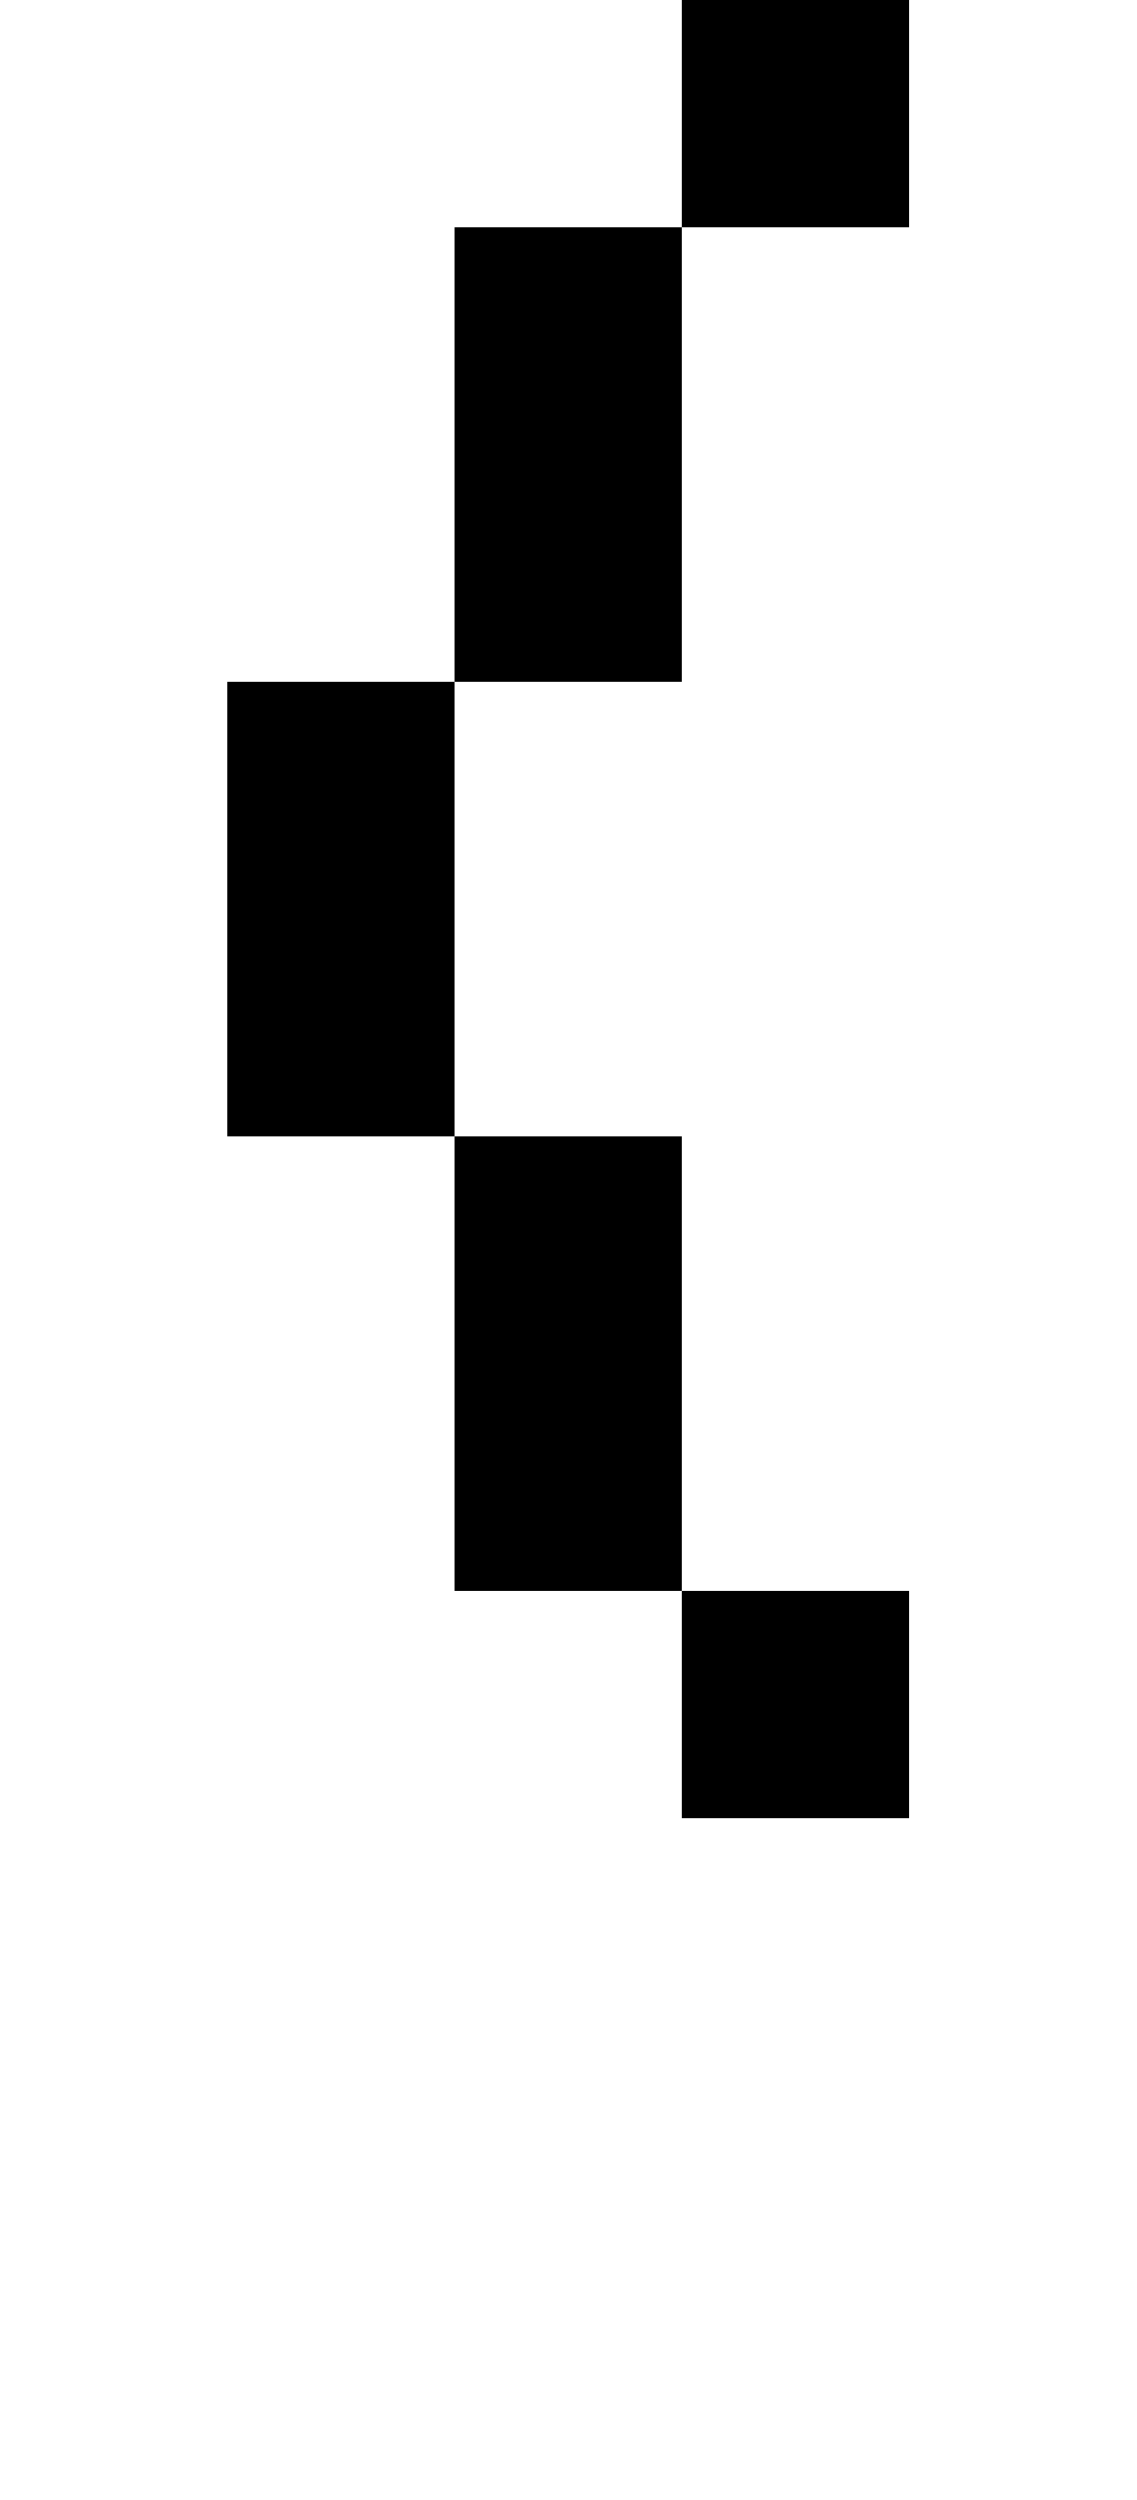
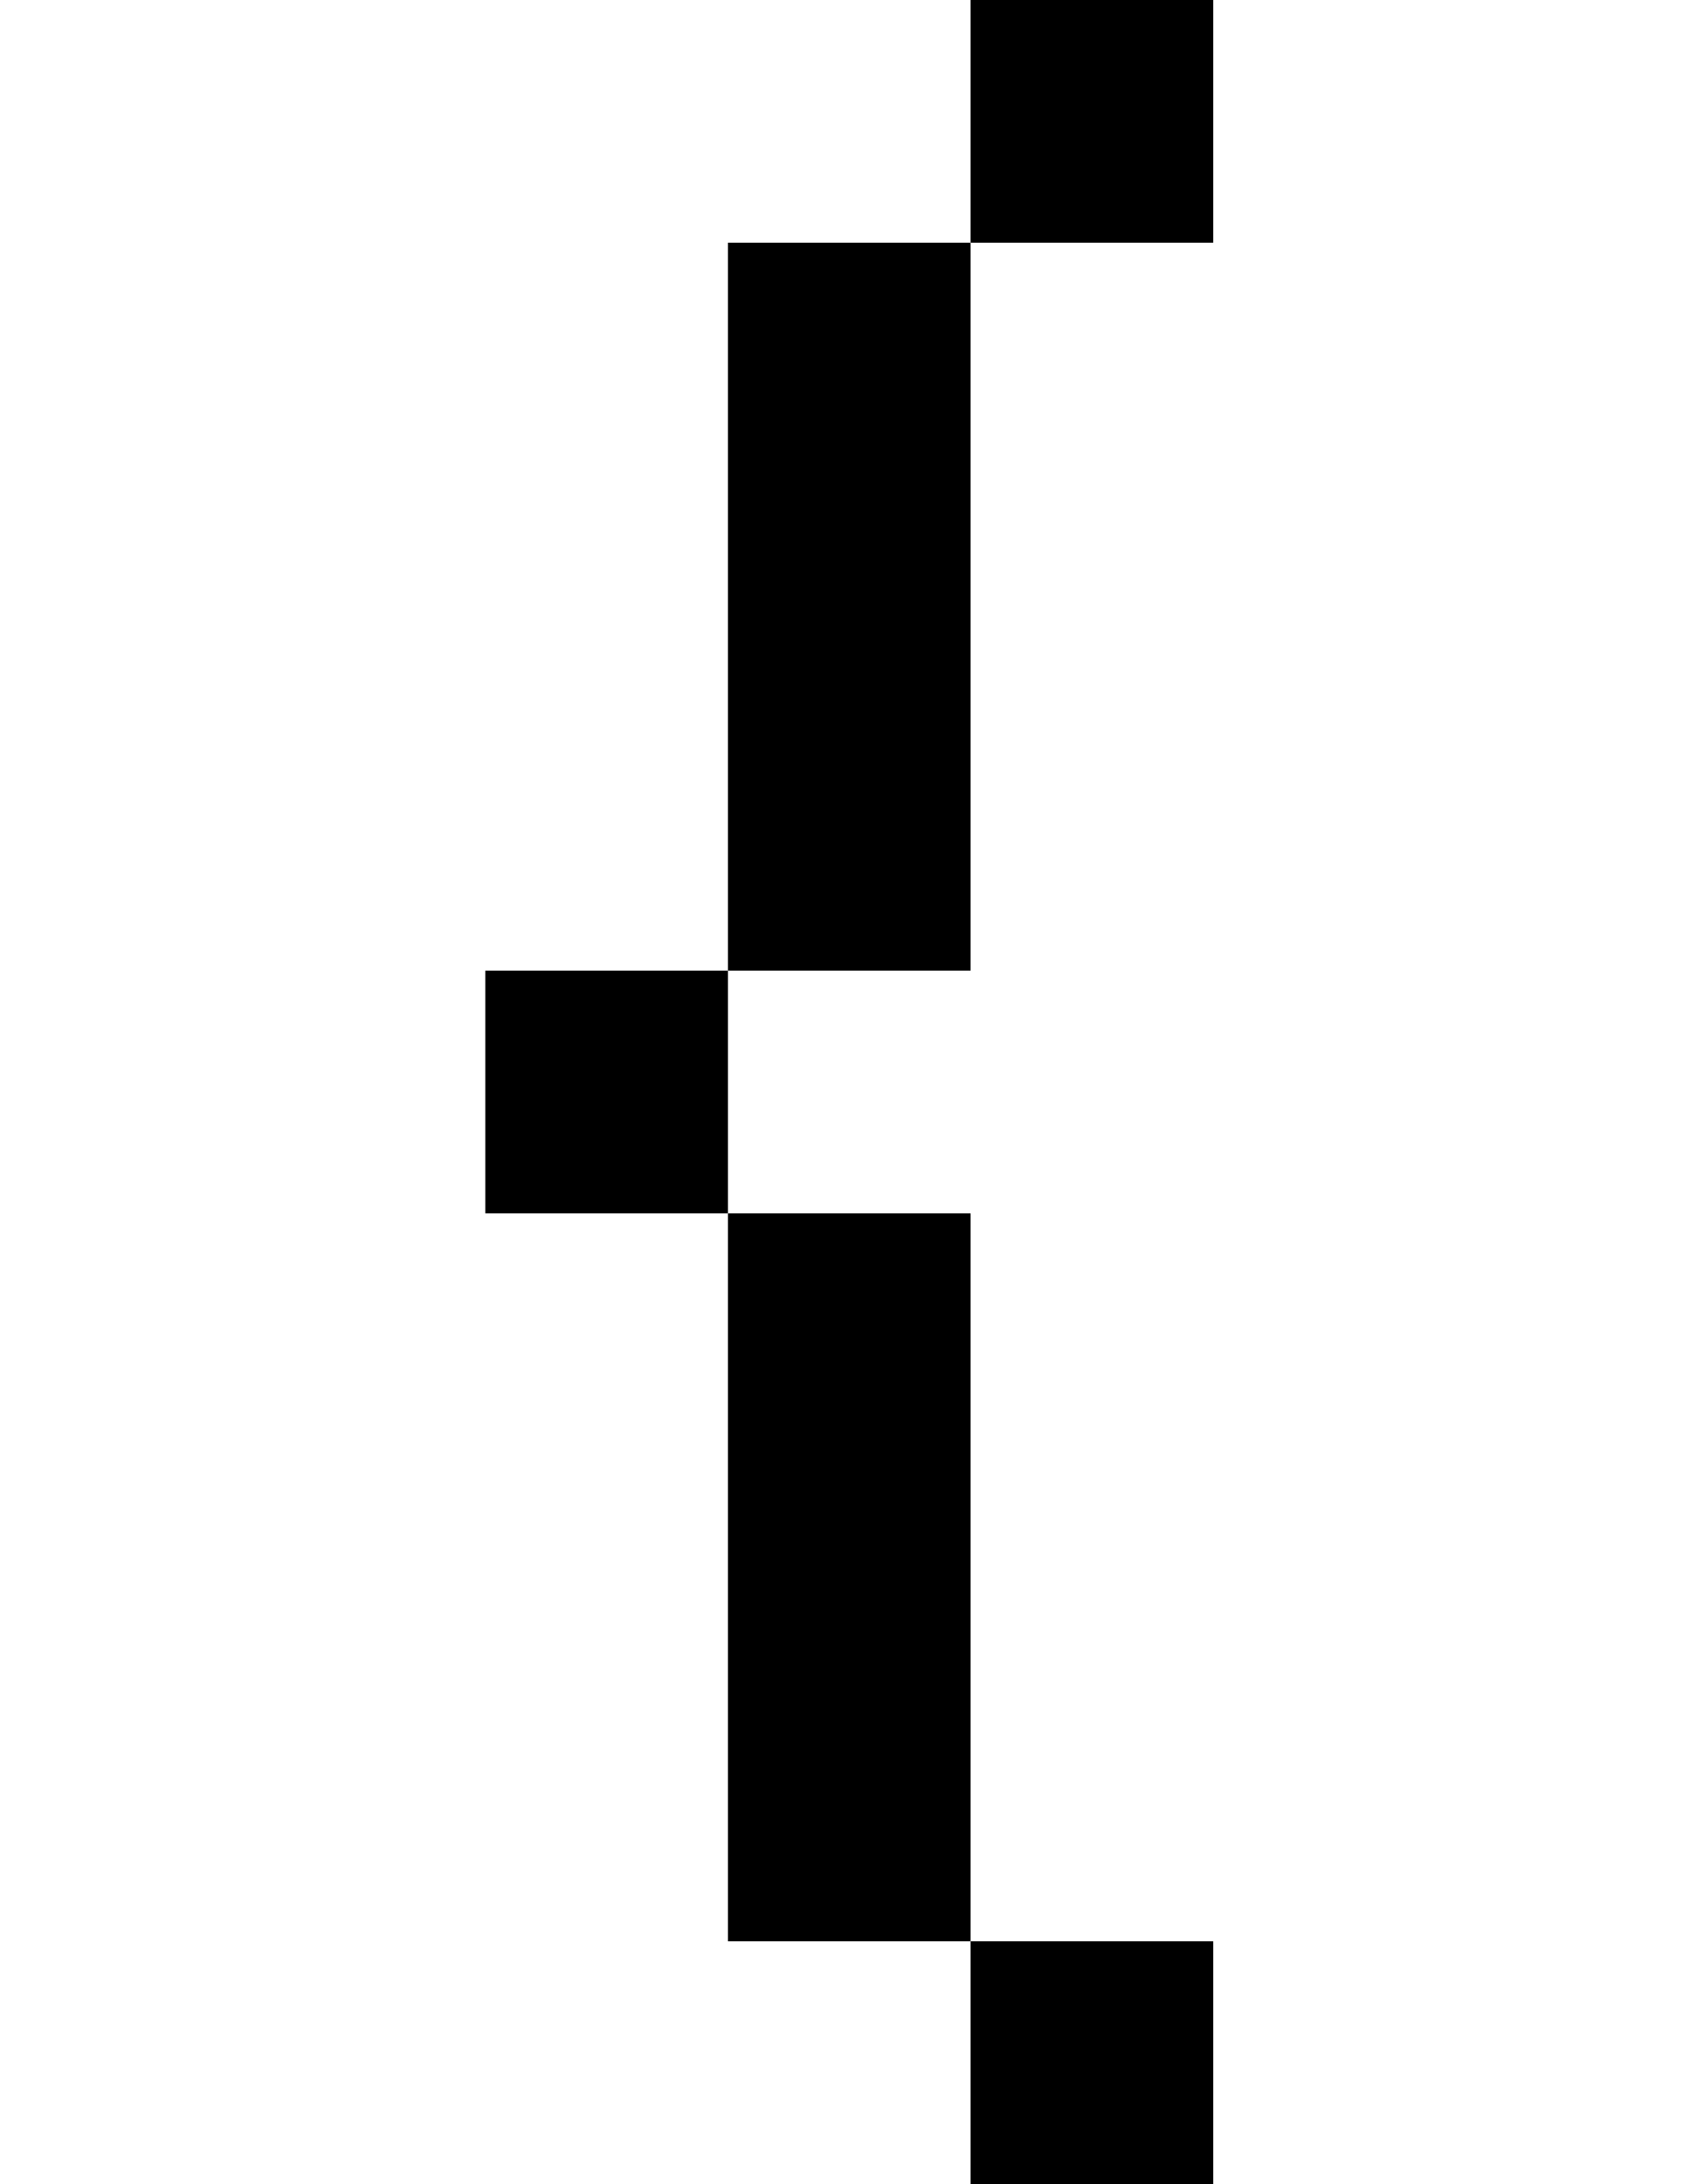
- <svg xmlns="http://www.w3.org/2000/svg" viewBox="0,0,5,11">
-   <path d="       M3,1       L3,0       L4,0       L4,1       Z       L3,3       L2,3       L2,5       L3,5       L3,7       L4,7       L4,8       L3,8       L3,7       L2,7       L2,5       L1,5       L1,3       L2,3       L2,1       Z" />
+ <svg xmlns="http://www.w3.org/2000/svg" viewBox="0,0,7,9">
+   <path d="       M3,4       L3,1       L4,1       L4,0       L5,0       L5,1       L4,1       L4,4       Z       L3,5       L4,5       L4,8       L5,8       L5,9       L4,9       L4,8       L3,8       L3,5       L2,5       L2,4" />
</svg>
